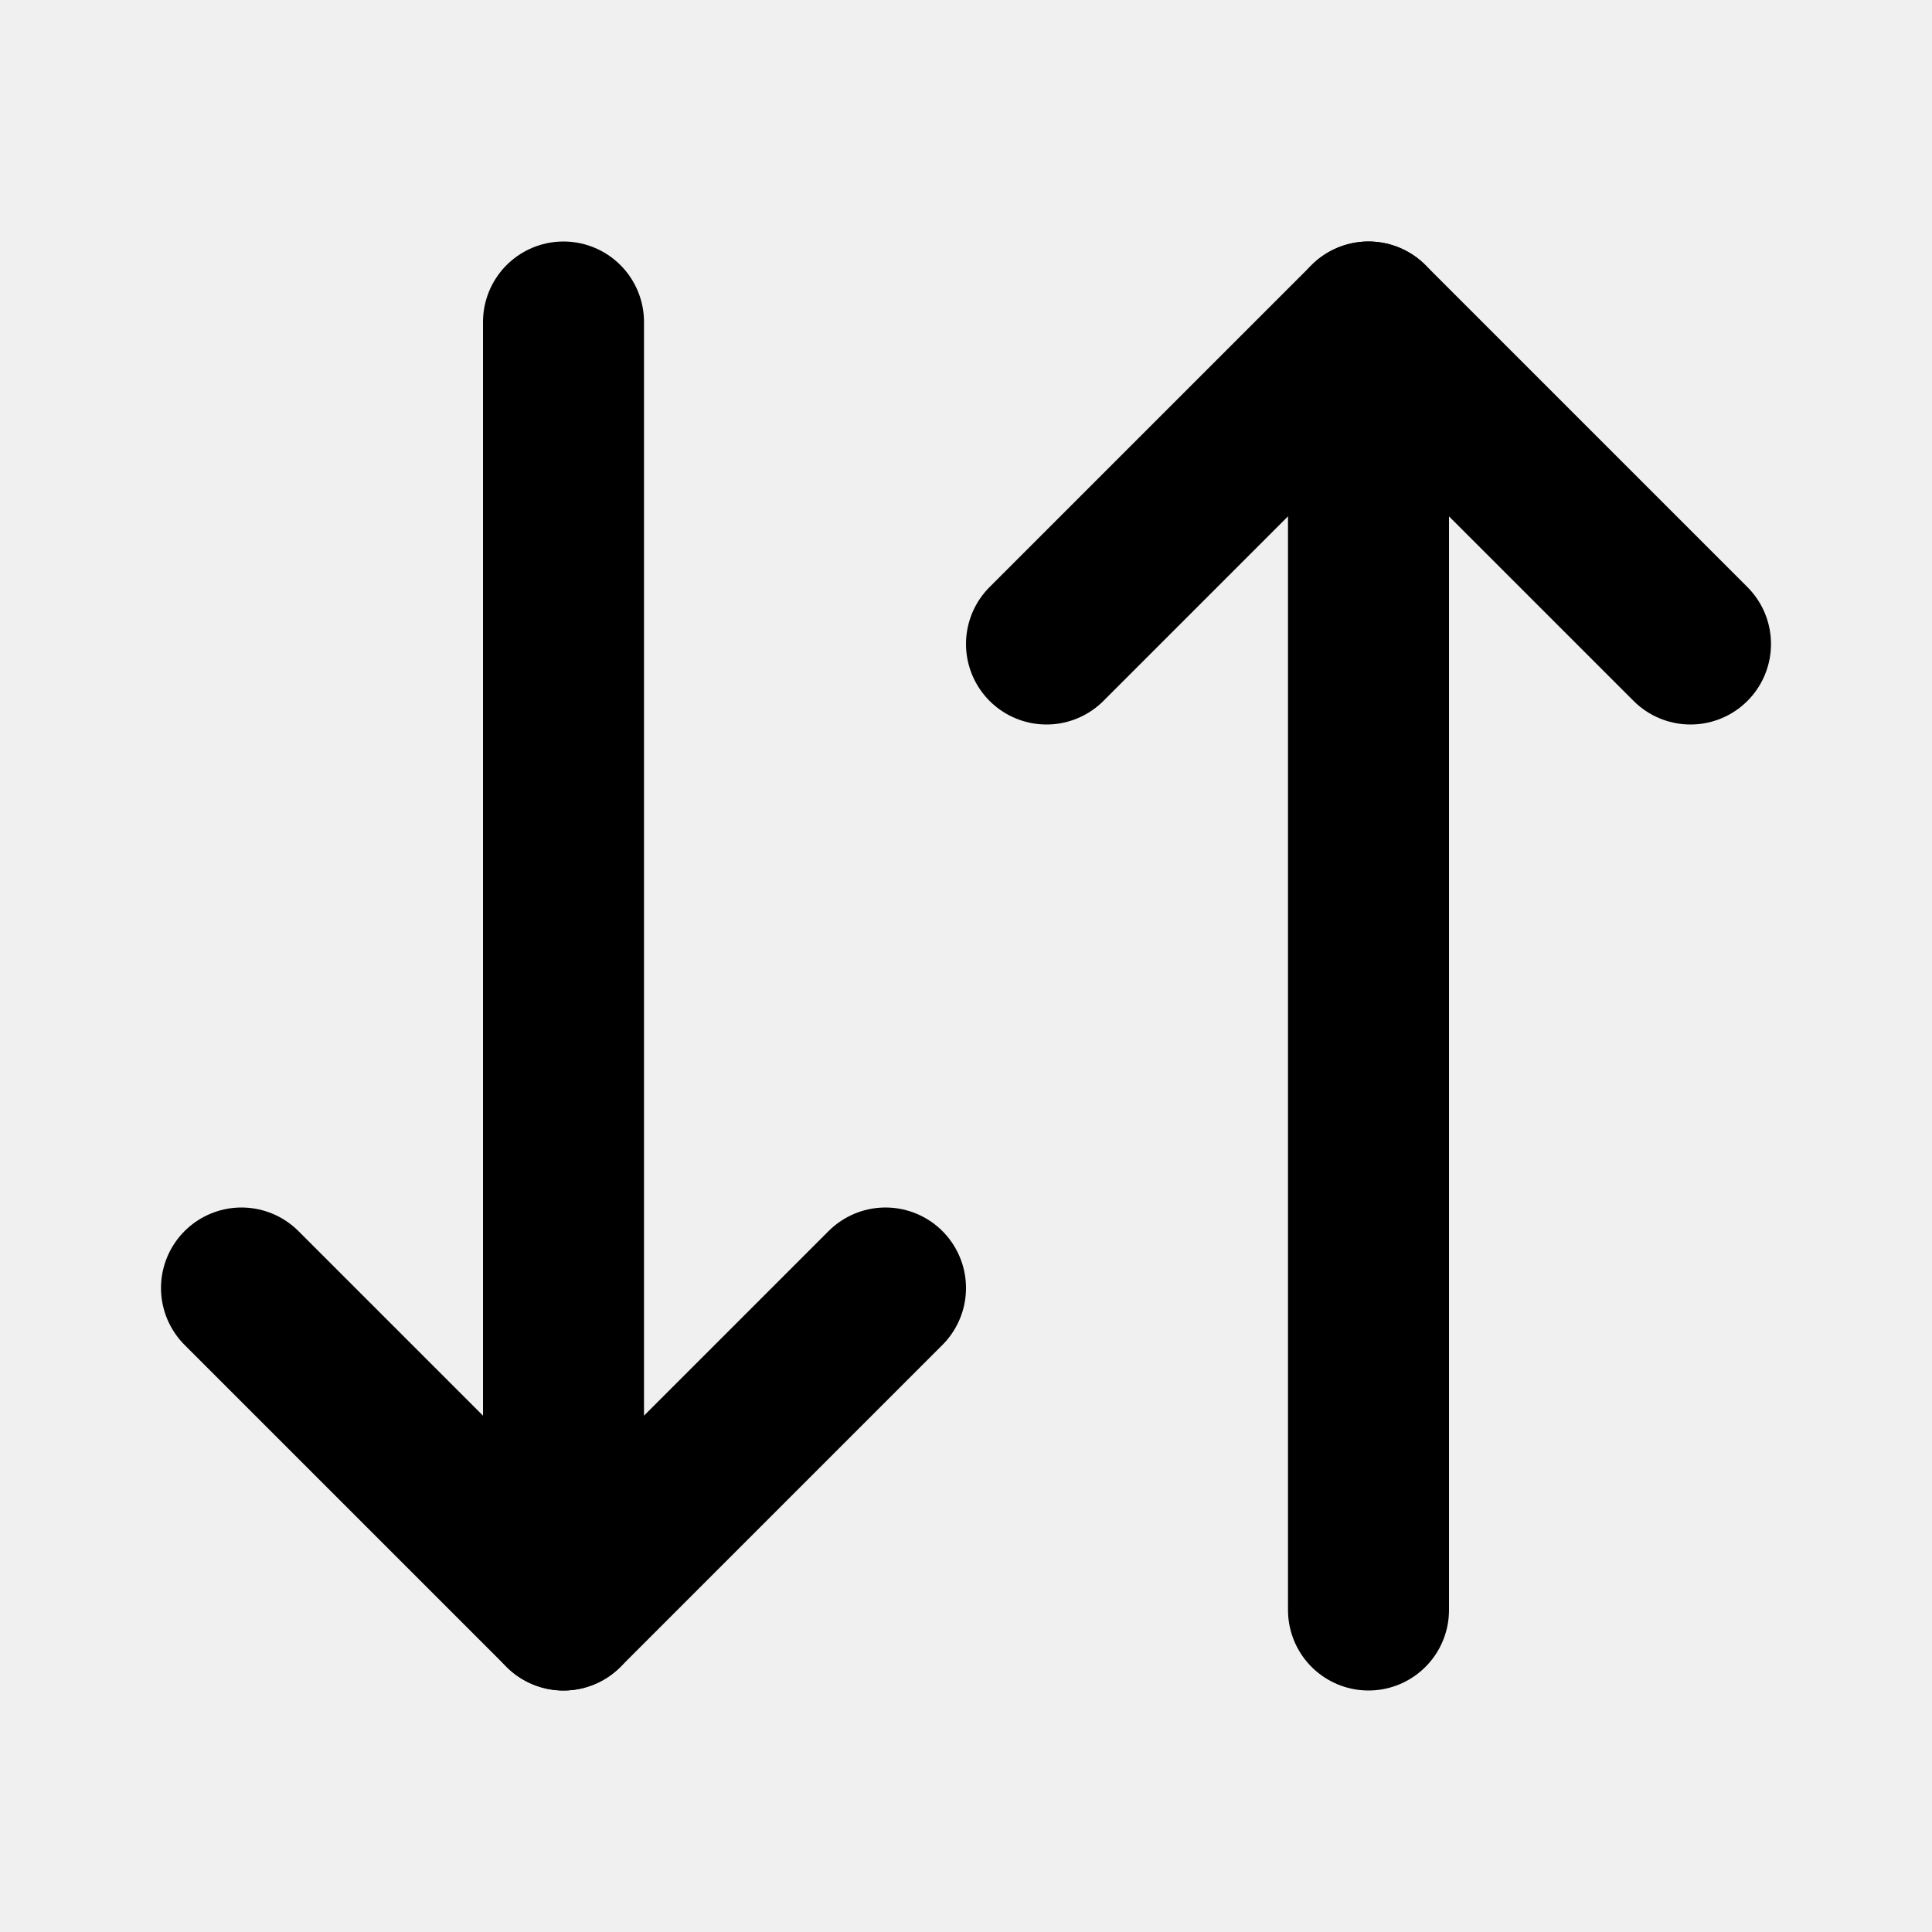
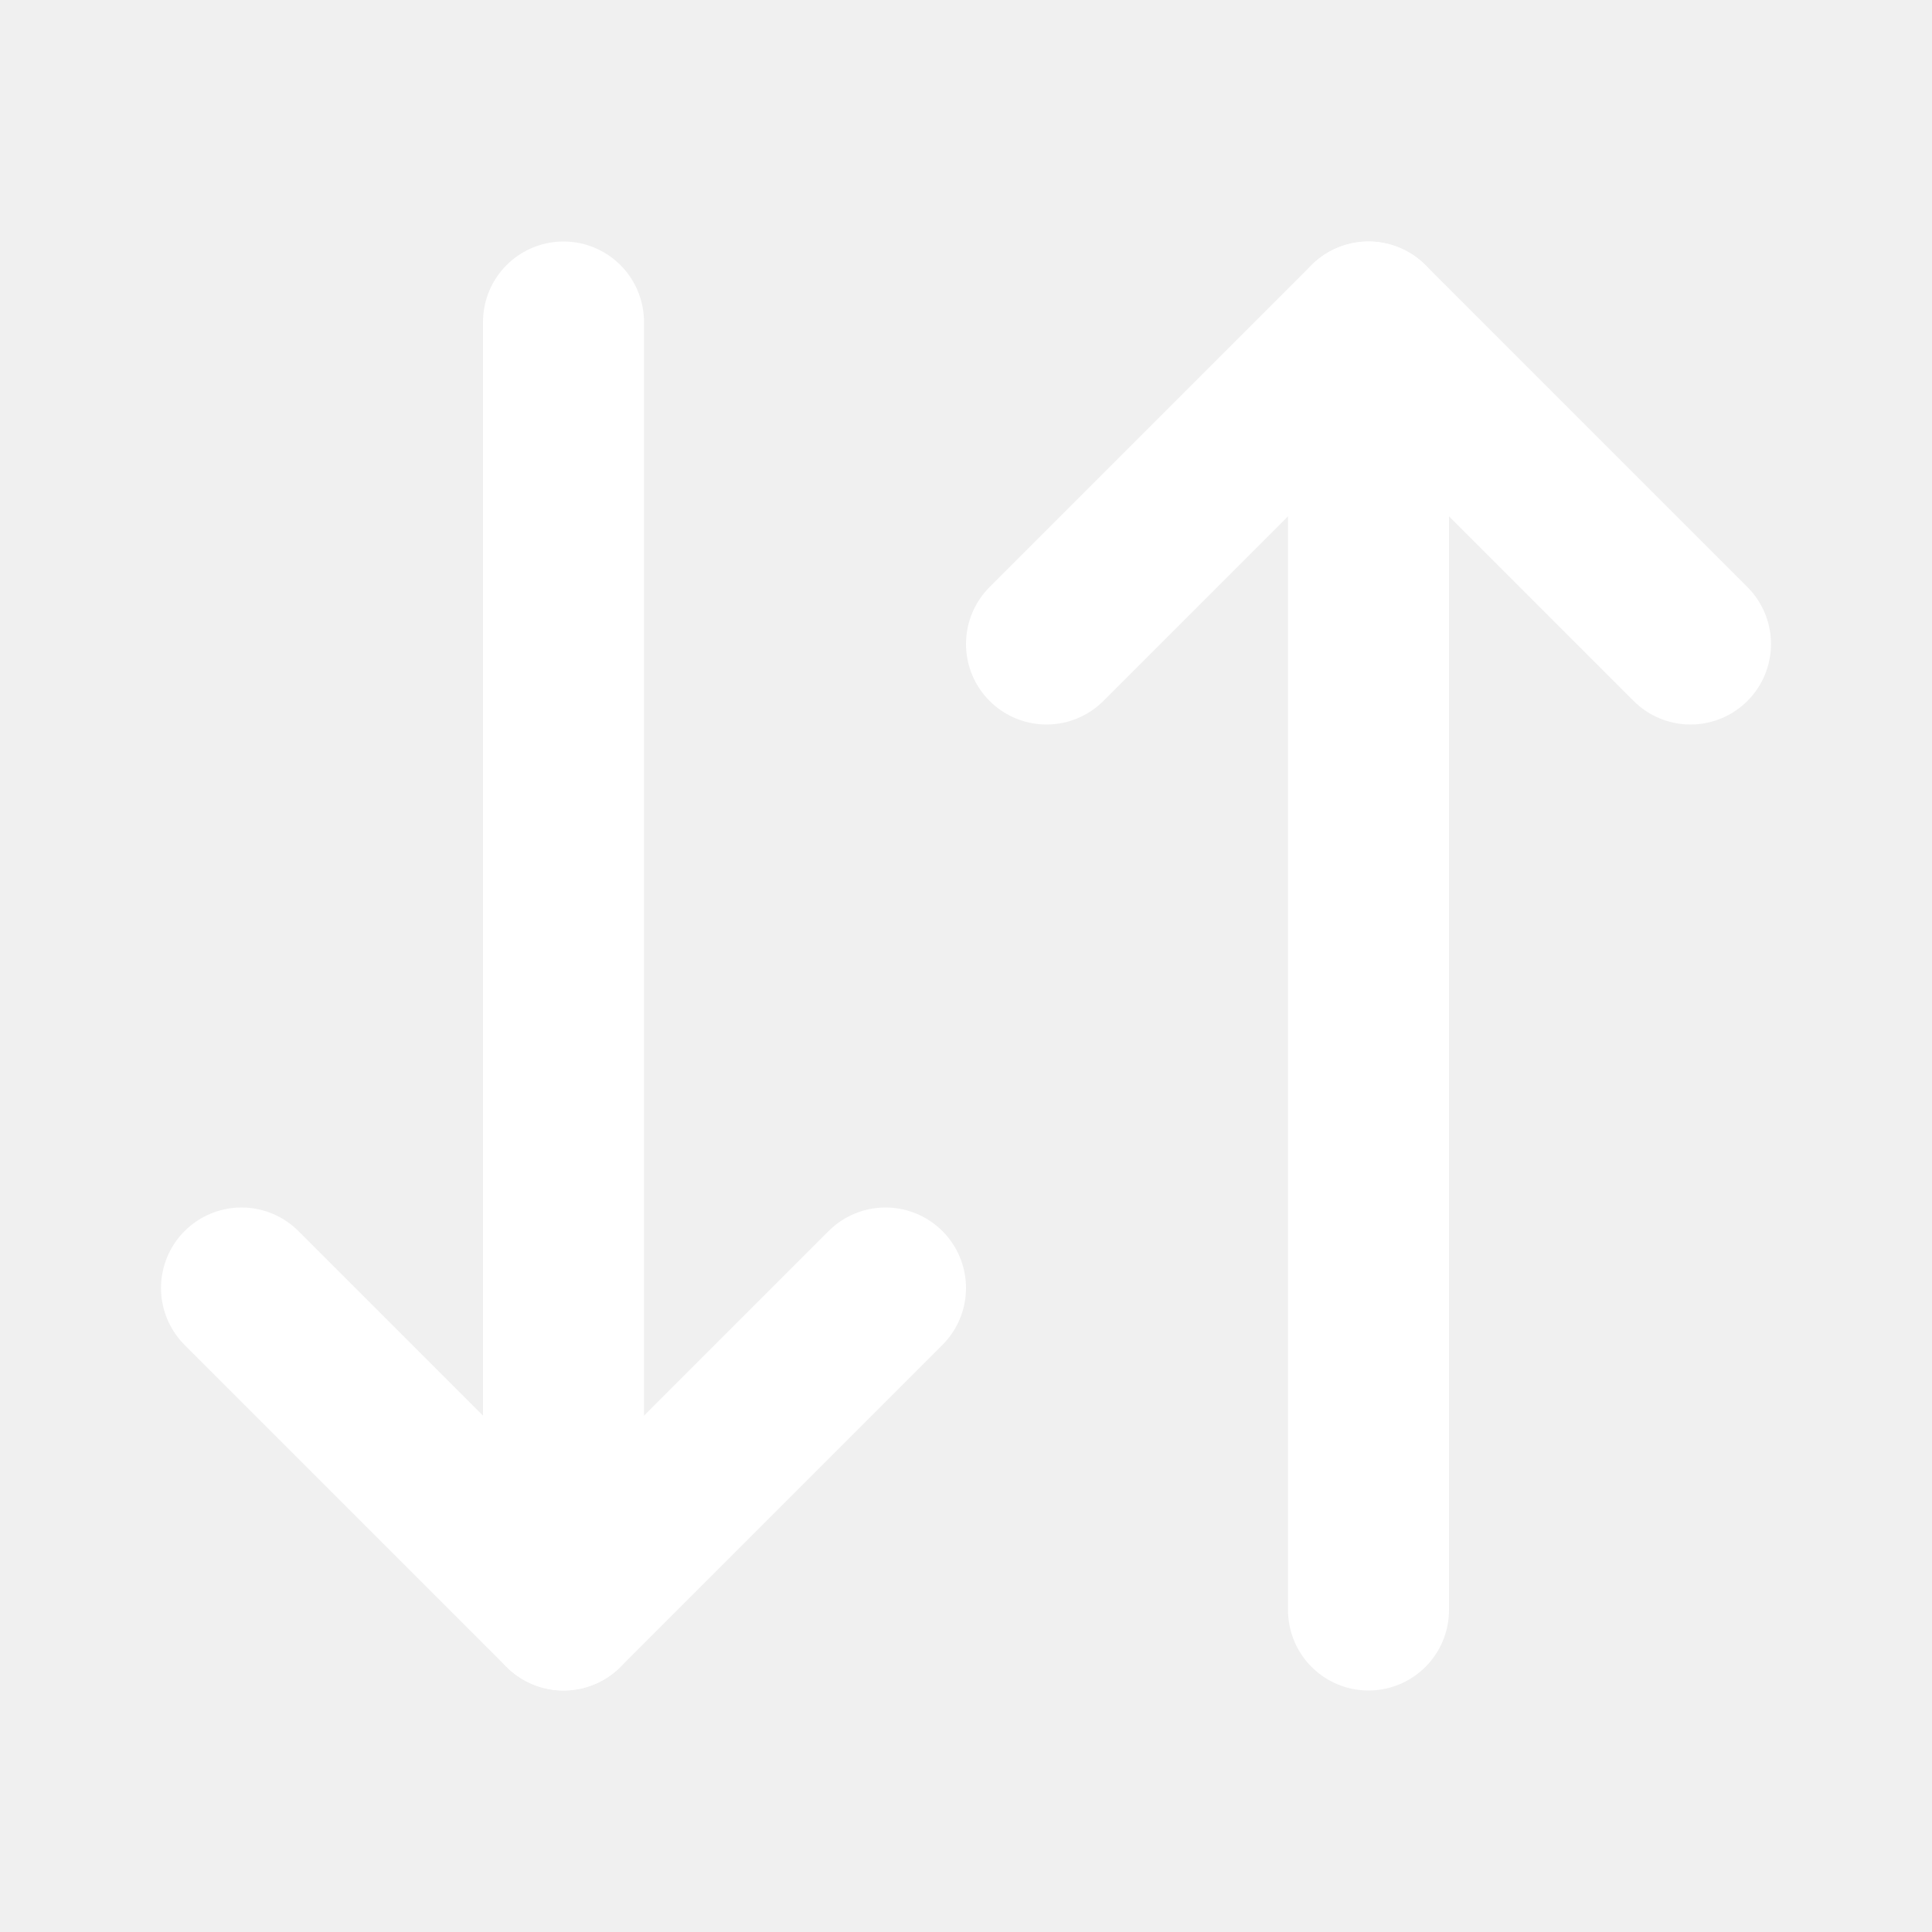
- <svg xmlns="http://www.w3.org/2000/svg" width="24" height="24" viewBox="0 0 24 24" fill="none" stroke="currentColor" stroke-width="2" stroke-linecap="round" stroke-linejoin="round" class="lucide lucide-arrow-down-up-icon lucide-arrow-down-up">
+ <svg xmlns="http://www.w3.org/2000/svg" width="24" height="24" viewBox="0 0 24 24" fill="none" stroke="#ffffff" stroke-width="2" stroke-linecap="round" stroke-linejoin="round" class="lucide lucide-arrow-down-up-icon lucide-arrow-down-up">
  <path d="m3 16 4 4 4-4" />
  <path d="M7 20V4" />
  <path d="m21 8-4-4-4 4" />
  <path d="M17 4v16" />
</svg>
